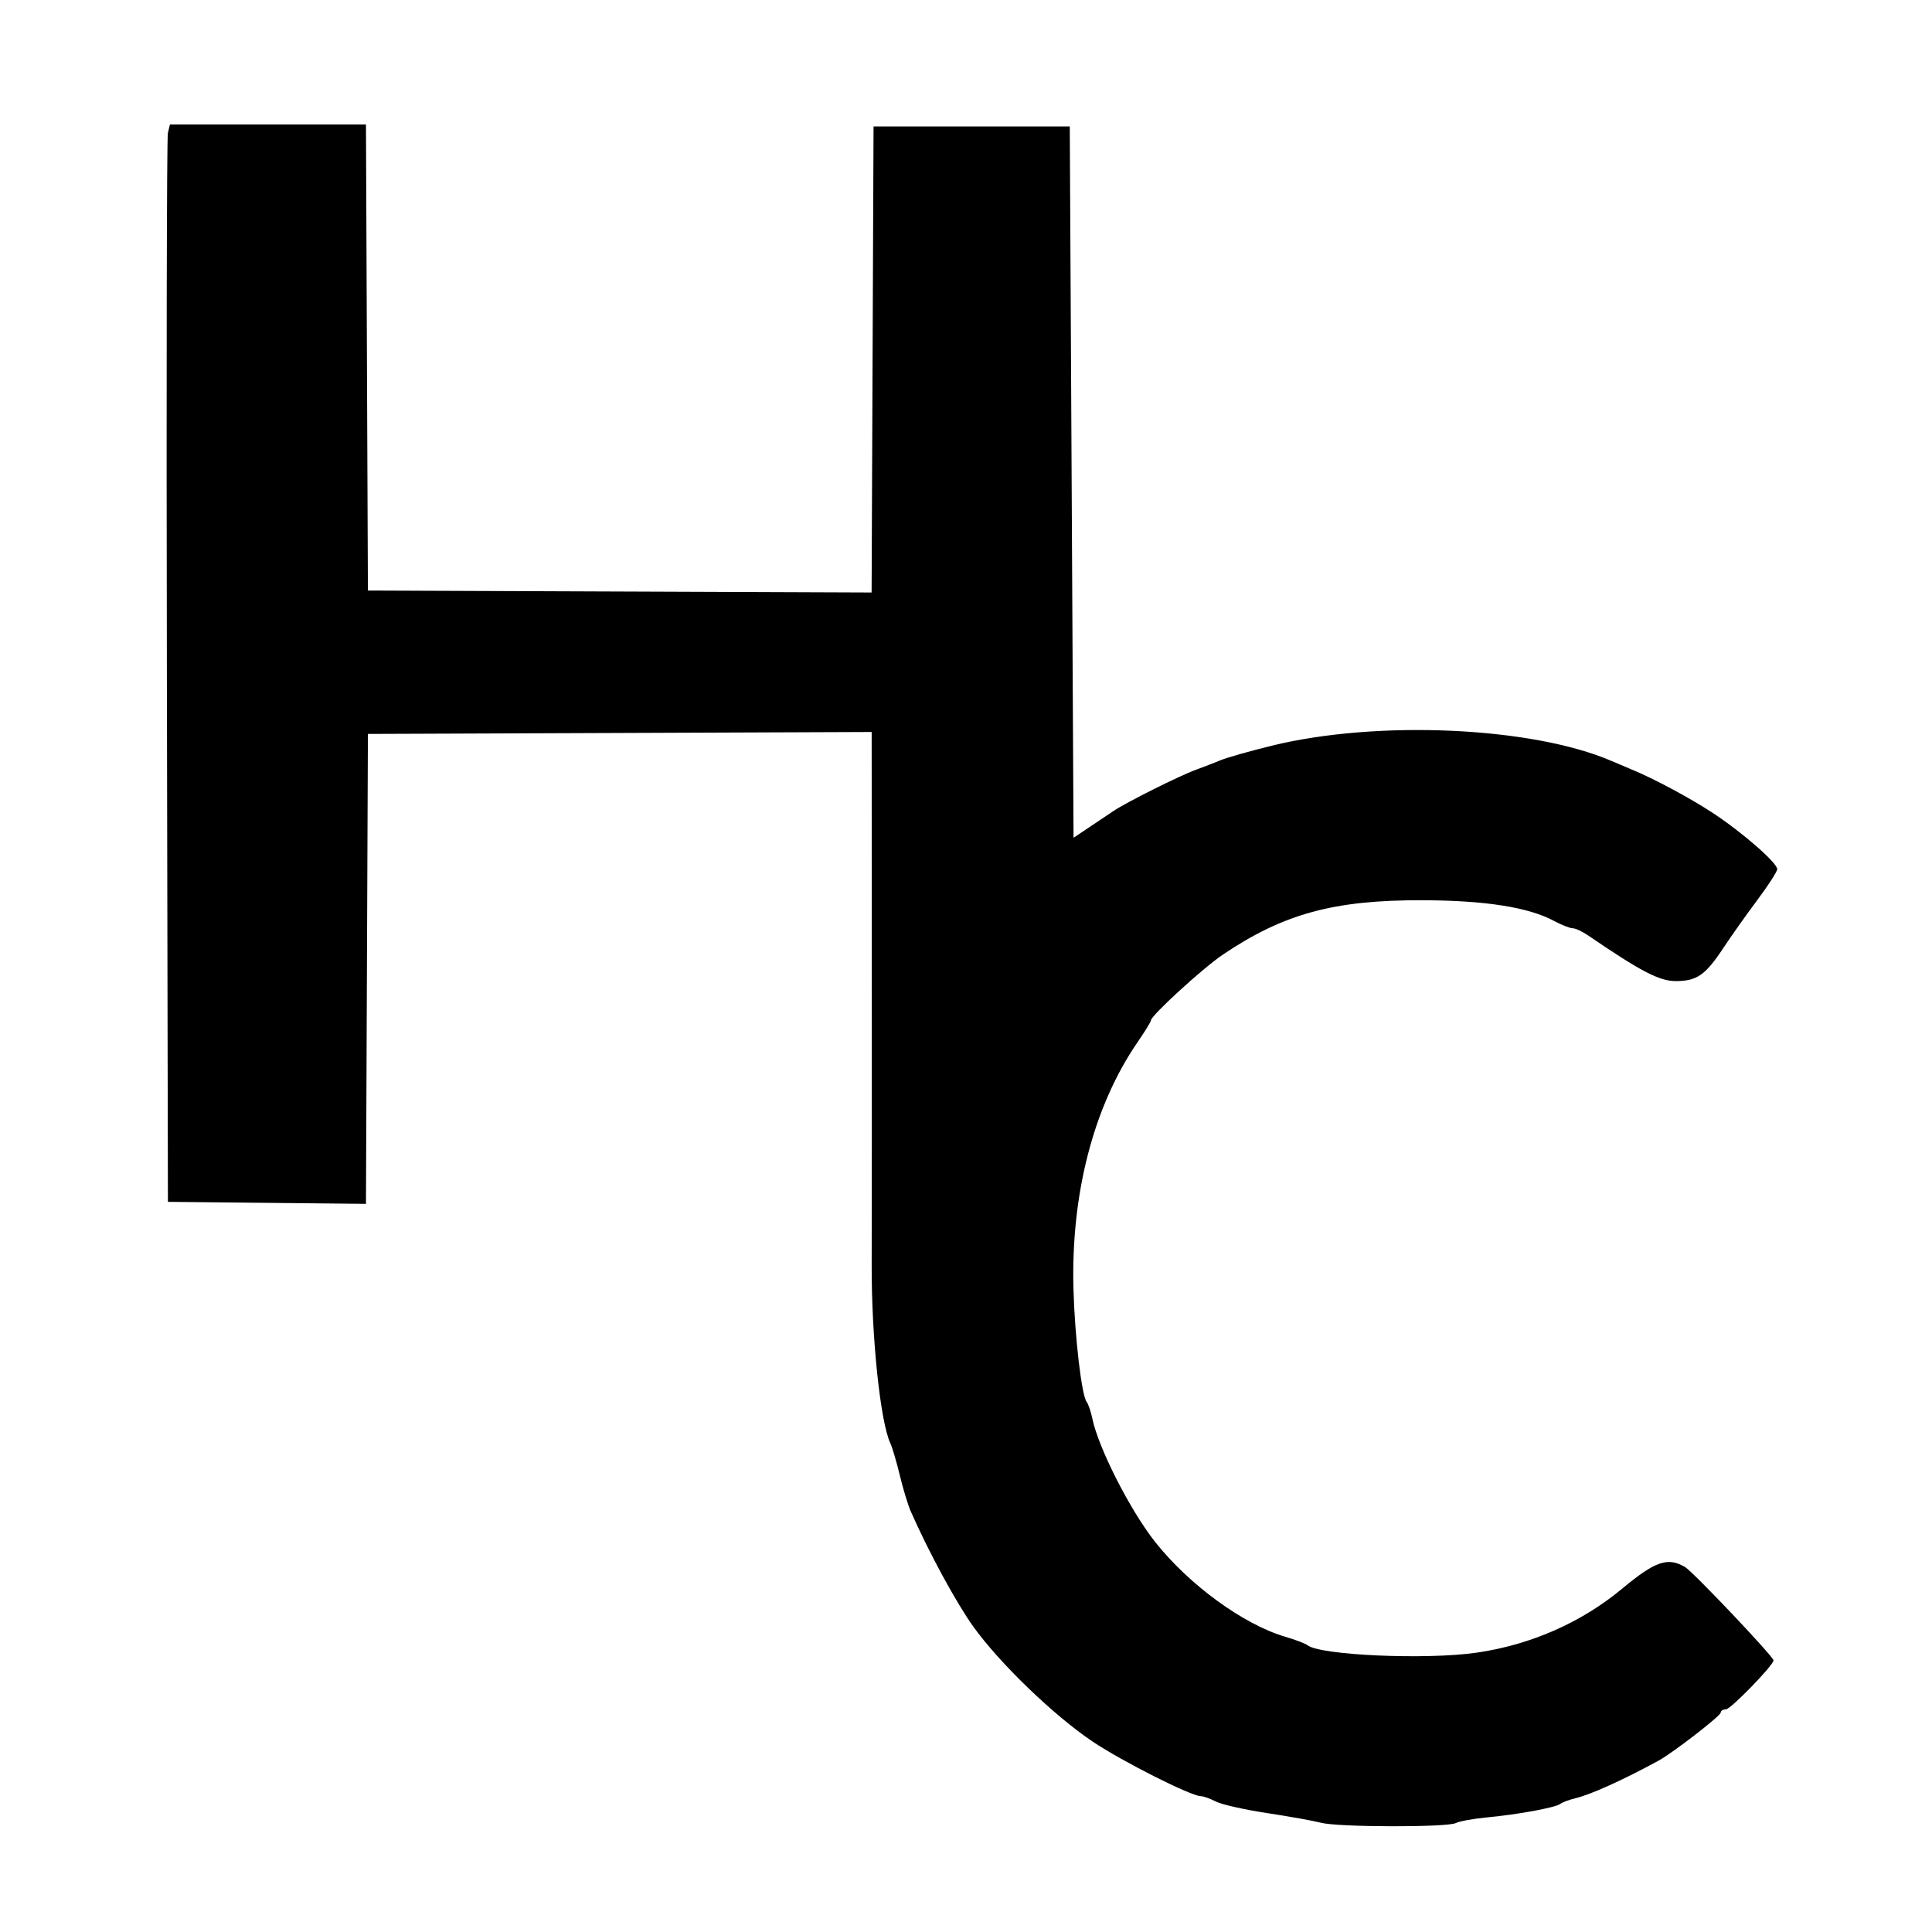
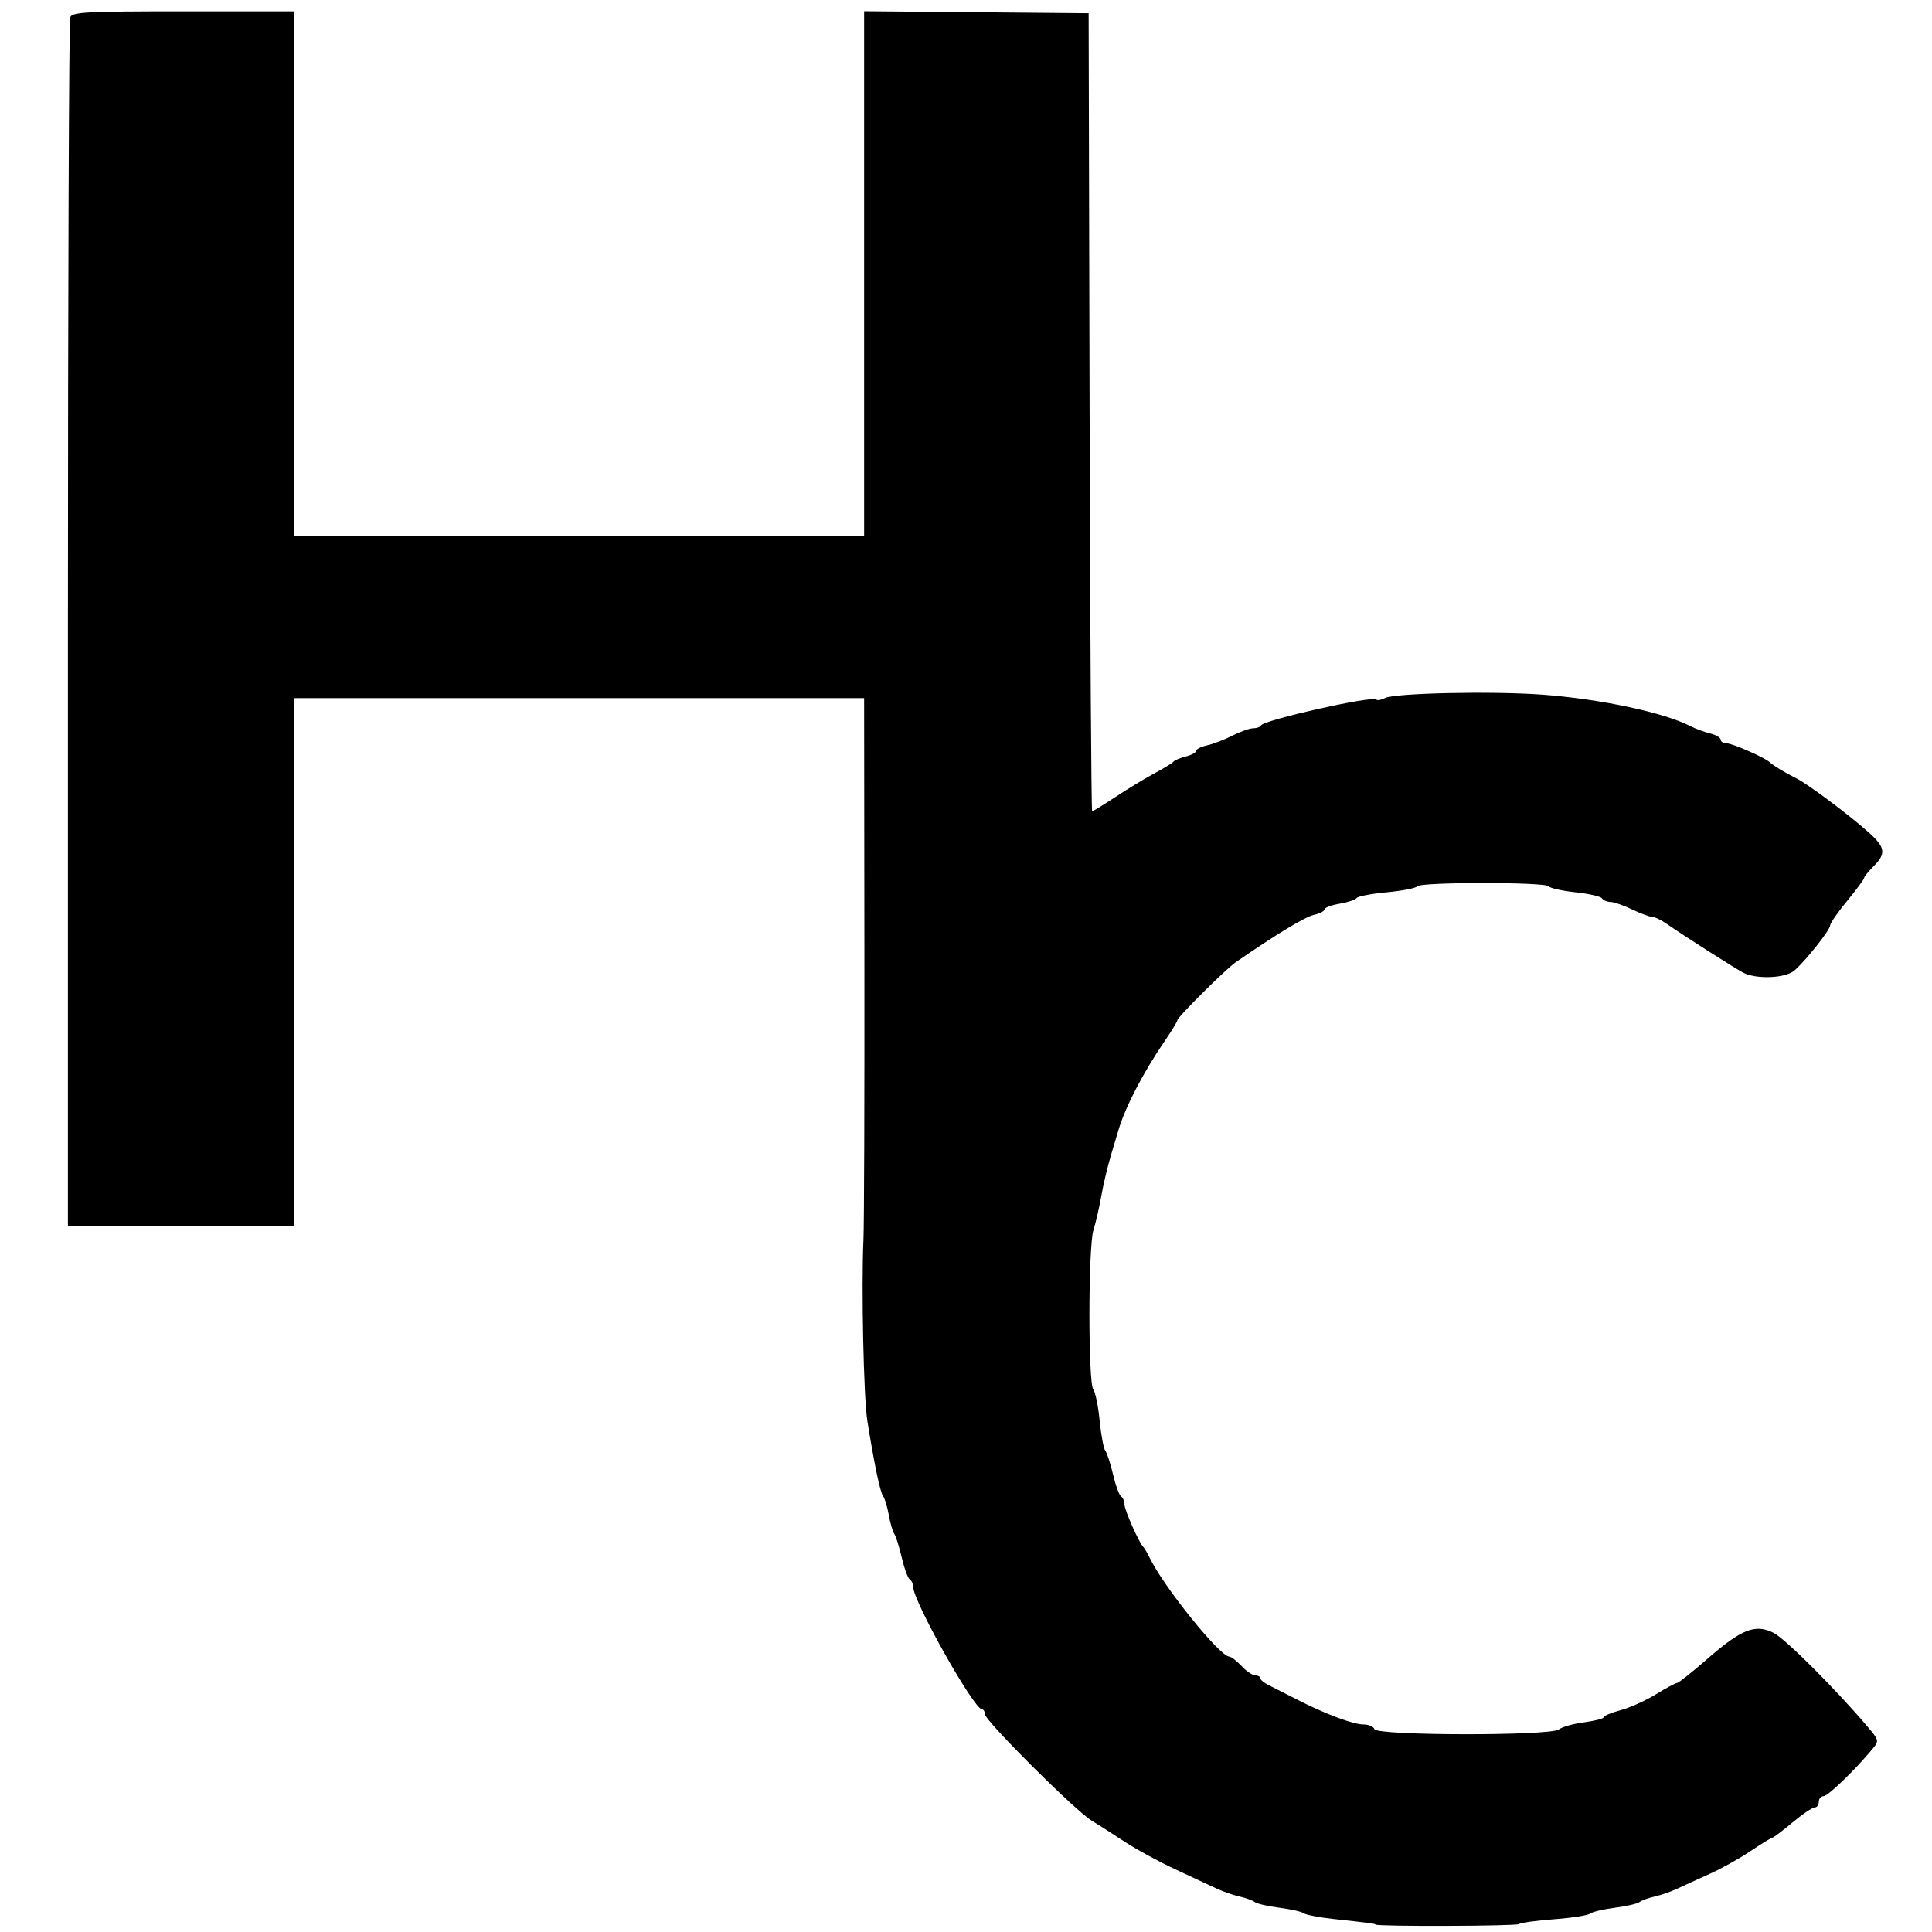
<svg xmlns="http://www.w3.org/2000/svg" width="512" height="512" viewBox="0 0 512 512" version="1.1">
-   <path d="M 44.492 35.250 C 44.191 36.487, 44.070 100.725, 44.223 178 L 44.500 318.500 70.742 318.767 L 96.985 319.033 97.242 256.767 L 97.500 194.500 164.250 194.243 L 231 193.986 231.038 254.743 C 231.059 288.159, 231.043 324.295, 231.003 335.044 C 230.930 354.229, 233.290 376.831, 235.957 382.500 C 236.475 383.600, 237.602 387.425, 238.463 391 C 239.323 394.575, 240.622 398.850, 241.350 400.500 C 246.144 411.372, 253.277 424.529, 257.869 430.970 C 264.801 440.692, 279.307 454.674, 289.629 461.583 C 297.479 466.836, 315.639 475.994, 318.234 476.006 C 318.930 476.010, 320.716 476.646, 322.201 477.422 C 323.687 478.197, 329.762 479.569, 335.701 480.471 C 341.641 481.374, 348.127 482.537, 350.116 483.056 C 354.669 484.245, 383.552 484.301, 385.816 483.126 C 386.742 482.645, 390.425 481.976, 394 481.640 C 402.338 480.855, 412.215 479.034, 413.500 478.045 C 414.050 477.622, 415.834 476.956, 417.465 476.565 C 421.591 475.576, 429.992 471.779, 439.520 466.598 C 443.301 464.543, 456 454.728, 456 453.863 C 456 453.388, 456.622 453, 457.381 453 C 458.636 453, 470 441.304, 470 440.013 C 470 439.026, 448.679 416.530, 446.564 415.285 C 441.967 412.580, 438.660 413.714, 429.916 420.990 C 419.107 429.986, 405.660 435.901, 391.300 437.977 C 377.923 439.911, 349.869 438.672, 346.500 435.998 C 345.950 435.561, 343.250 434.538, 340.500 433.724 C 329.489 430.466, 315.128 419.990, 306.155 408.672 C 299.567 400.362, 291.121 383.795, 289.498 376 C 289.097 374.075, 288.408 372.048, 287.966 371.495 C 286.655 369.856, 284.840 354.357, 284.482 341.737 C 283.764 316.450, 289.812 293.127, 301.492 276.148 C 303.421 273.343, 305 270.771, 305 270.432 C 305 269.162, 318.710 256.610, 324 253.036 C 340.133 242.138, 353.470 238.498, 377 238.572 C 393.630 238.625, 405.069 240.425, 411.845 244.057 C 413.839 245.126, 416.058 246, 416.776 246 C 417.494 246, 419.300 246.833, 420.790 247.851 C 434.805 257.424, 439.744 260, 444.085 260 C 449.677 260, 451.962 258.410, 456.713 251.214 C 458.788 248.071, 462.843 242.350, 465.724 238.500 C 468.604 234.650, 470.970 230.979, 470.981 230.343 C 471.009 228.656, 461.562 220.437, 453.683 215.294 C 447.654 211.358, 438.360 206.386, 432.500 203.962 C 431.400 203.507, 428.925 202.459, 427 201.632 C 405.943 192.586, 364.942 190.761, 337 197.627 C 331.225 199.046, 325.150 200.767, 323.500 201.453 C 321.850 202.139, 318.925 203.271, 317 203.968 C 312.631 205.551, 298.565 212.581, 295.093 214.917 C 293.667 215.876, 290.700 217.866, 288.500 219.339 L 284.500 222.017 284 127.759 L 283.500 33.500 257.500 33.500 L 231.500 33.500 231.242 95.257 L 230.985 157.014 164.242 156.757 L 97.500 156.500 97.242 94.750 L 96.985 33 71.011 33 L 45.038 33 44.492 35.250" stroke="none" fill="black" fill-rule="evenodd" />
+   <path d="M 18.607 4.582 C 18.273 5.452, 18 77.902, 18 165.582 L 18 325 48 325 L 78 325 78 255 L 78 185 153.500 185 L 229 185 229.076 253.250 C 229.118 290.788, 229.005 324.650, 228.826 328.500 C 228.242 341.032, 228.867 370.352, 229.848 376.500 C 231.677 387.966, 233.256 395.506, 234.036 396.500 C 234.468 397.050, 235.145 399.300, 235.541 401.500 C 235.937 403.700, 236.593 405.950, 236.999 406.500 C 237.406 407.050, 238.292 409.864, 238.970 412.753 C 239.647 415.642, 240.606 418.256, 241.100 418.562 C 241.595 418.868, 242 419.759, 242 420.543 C 242 424.312, 258.117 453, 260.234 453 C 260.655 453, 261 453.573, 261 454.274 C 261 455.964, 284.946 479.848, 289.257 482.458 C 291.113 483.581, 295.076 486.116, 298.065 488.092 C 301.054 490.067, 307.100 493.359, 311.500 495.407 C 315.900 497.454, 320.850 499.760, 322.500 500.530 C 324.150 501.301, 326.850 502.234, 328.500 502.603 C 330.150 502.973, 331.961 503.635, 332.525 504.074 C 333.089 504.512, 336.014 505.185, 339.025 505.569 C 342.036 505.952, 344.950 506.612, 345.500 507.035 C 346.050 507.457, 349.650 508.147, 353.500 508.566 C 362.922 509.593, 364.500 509.801, 364.500 510.019 C 364.500 510.574, 401.662 510.463, 402.500 509.906 C 403.050 509.539, 407.280 508.960, 411.900 508.617 C 416.521 508.275, 420.796 507.606, 421.400 507.131 C 422.005 506.655, 424.964 505.952, 427.975 505.569 C 430.986 505.185, 433.911 504.512, 434.475 504.074 C 435.039 503.635, 436.850 502.973, 438.500 502.603 C 440.150 502.234, 442.850 501.295, 444.500 500.518 C 446.150 499.741, 450.001 497.984, 453.058 496.614 C 456.115 495.244, 460.998 492.520, 463.909 490.561 C 466.819 488.603, 469.431 487, 469.712 487 C 469.993 487, 472.372 485.200, 475 483 C 477.628 480.800, 480.278 479, 480.889 479 C 481.500 479, 482 478.325, 482 477.500 C 482 476.675, 482.578 476, 483.284 476 C 484.435 476, 491.743 468.928, 496.320 463.384 C 498.010 461.337, 497.960 461.143, 494.784 457.416 C 486.175 447.316, 473.150 434.322, 470.049 432.739 C 465.214 430.272, 461.548 431.706, 452.487 439.608 C 448.456 443.124, 444.835 446, 444.440 446 C 444.045 446, 441.517 447.356, 438.823 449.014 C 436.129 450.672, 431.917 452.565, 429.462 453.221 C 427.008 453.878, 425 454.714, 425 455.079 C 425 455.444, 422.649 456.054, 419.775 456.435 C 416.901 456.817, 413.907 457.662, 413.121 458.314 C 411.025 460.054, 364.831 459.994, 364.250 458.250 C 364.021 457.562, 362.717 457, 361.352 457 C 358.574 457, 351.031 454.161, 343.500 450.280 C 340.750 448.863, 337.491 447.208, 336.258 446.602 C 335.025 445.996, 334.012 445.163, 334.008 444.750 C 334.004 444.337, 333.403 444, 332.674 444 C 331.945 444, 330.292 442.875, 329 441.500 C 327.708 440.125, 326.242 439, 325.742 439 C 323.299 439, 308.520 420.684, 304.763 413 C 304.091 411.625, 303.306 410.275, 303.019 410 C 301.873 408.901, 298 400.181, 298 398.699 C 298 397.830, 297.595 396.868, 297.100 396.562 C 296.606 396.256, 295.647 393.642, 294.970 390.753 C 294.292 387.864, 293.369 385.030, 292.918 384.457 C 292.467 383.883, 291.791 380.283, 291.415 376.457 C 291.039 372.630, 290.285 368.935, 289.739 368.245 C 288.346 366.483, 288.374 330.402, 289.772 326 C 290.383 324.075, 291.316 320.025, 291.844 317 C 292.372 313.975, 293.547 309.025, 294.454 306 C 295.362 302.975, 296.236 300.050, 296.398 299.500 C 298.200 293.377, 302.983 284.181, 308.750 275.748 C 310.538 273.134, 312 270.730, 312 270.405 C 312 269.589, 324.808 256.842, 327.480 255 C 338.264 247.564, 345.846 242.973, 348.192 242.458 C 349.737 242.119, 351 241.466, 351 241.008 C 351 240.550, 352.798 239.872, 354.995 239.501 C 357.192 239.130, 359.220 238.453, 359.501 237.998 C 359.783 237.542, 363.392 236.853, 367.521 236.466 C 371.650 236.079, 375.274 235.366, 375.573 234.881 C 376.285 233.730, 409.715 233.730, 410.427 234.882 C 410.727 235.367, 413.899 236.077, 417.476 236.460 C 421.052 236.844, 424.235 237.572, 424.548 238.078 C 424.862 238.585, 425.879 239.015, 426.809 239.034 C 427.739 239.053, 430.300 239.937, 432.500 241 C 434.700 242.063, 437.081 242.947, 437.790 242.966 C 438.500 242.985, 440.300 243.851, 441.790 244.892 C 445.949 247.795, 459.211 256.265, 461.864 257.711 C 465.279 259.573, 473.083 259.290, 475.508 257.217 C 478.463 254.689, 485 246.457, 485 245.262 C 485 244.694, 487.025 241.770, 489.500 238.764 C 491.975 235.757, 494 233.026, 494 232.694 C 494 232.362, 495.125 230.966, 496.500 229.591 C 499.883 226.208, 499.657 224.585, 495.250 220.626 C 490.053 215.958, 479.012 207.703, 476 206.234 C 473.290 204.912, 469.800 202.801, 469 201.999 C 467.825 200.822, 459.141 197, 457.640 197 C 456.738 197, 456 196.559, 456 196.019 C 456 195.480, 454.762 194.743, 453.250 194.383 C 451.738 194.023, 449.375 193.149, 448 192.442 C 440.964 188.821, 424.084 185.227, 408.767 184.089 C 395.443 183.099, 369.501 183.662, 367.011 184.994 C 366.050 185.509, 365.014 185.681, 364.711 185.377 C 363.662 184.329, 334.801 190.822, 334.167 192.250 C 333.983 192.662, 333.066 193, 332.128 193 C 331.190 193, 328.709 193.874, 326.614 194.942 C 324.519 196.010, 321.499 197.171, 319.902 197.521 C 318.306 197.872, 317 198.524, 317 198.971 C 317 199.418, 315.767 200.093, 314.260 200.471 C 312.753 200.849, 311.289 201.460, 311.007 201.829 C 310.725 202.198, 308.471 203.582, 305.997 204.905 C 303.524 206.227, 298.881 209.040, 295.679 211.155 C 292.478 213.270, 289.667 215, 289.434 215 C 289.200 215, 288.895 167.412, 288.755 109.250 L 288.500 3.500 258.750 3.235 L 229 2.970 229 72.485 L 229 142 153.500 142 L 78 142 78 72.500 L 78 3 48.607 3 C 22.727 3, 19.141 3.189, 18.607 4.582" stroke="none" fill="black" fill-rule="evenodd" />
</svg>
